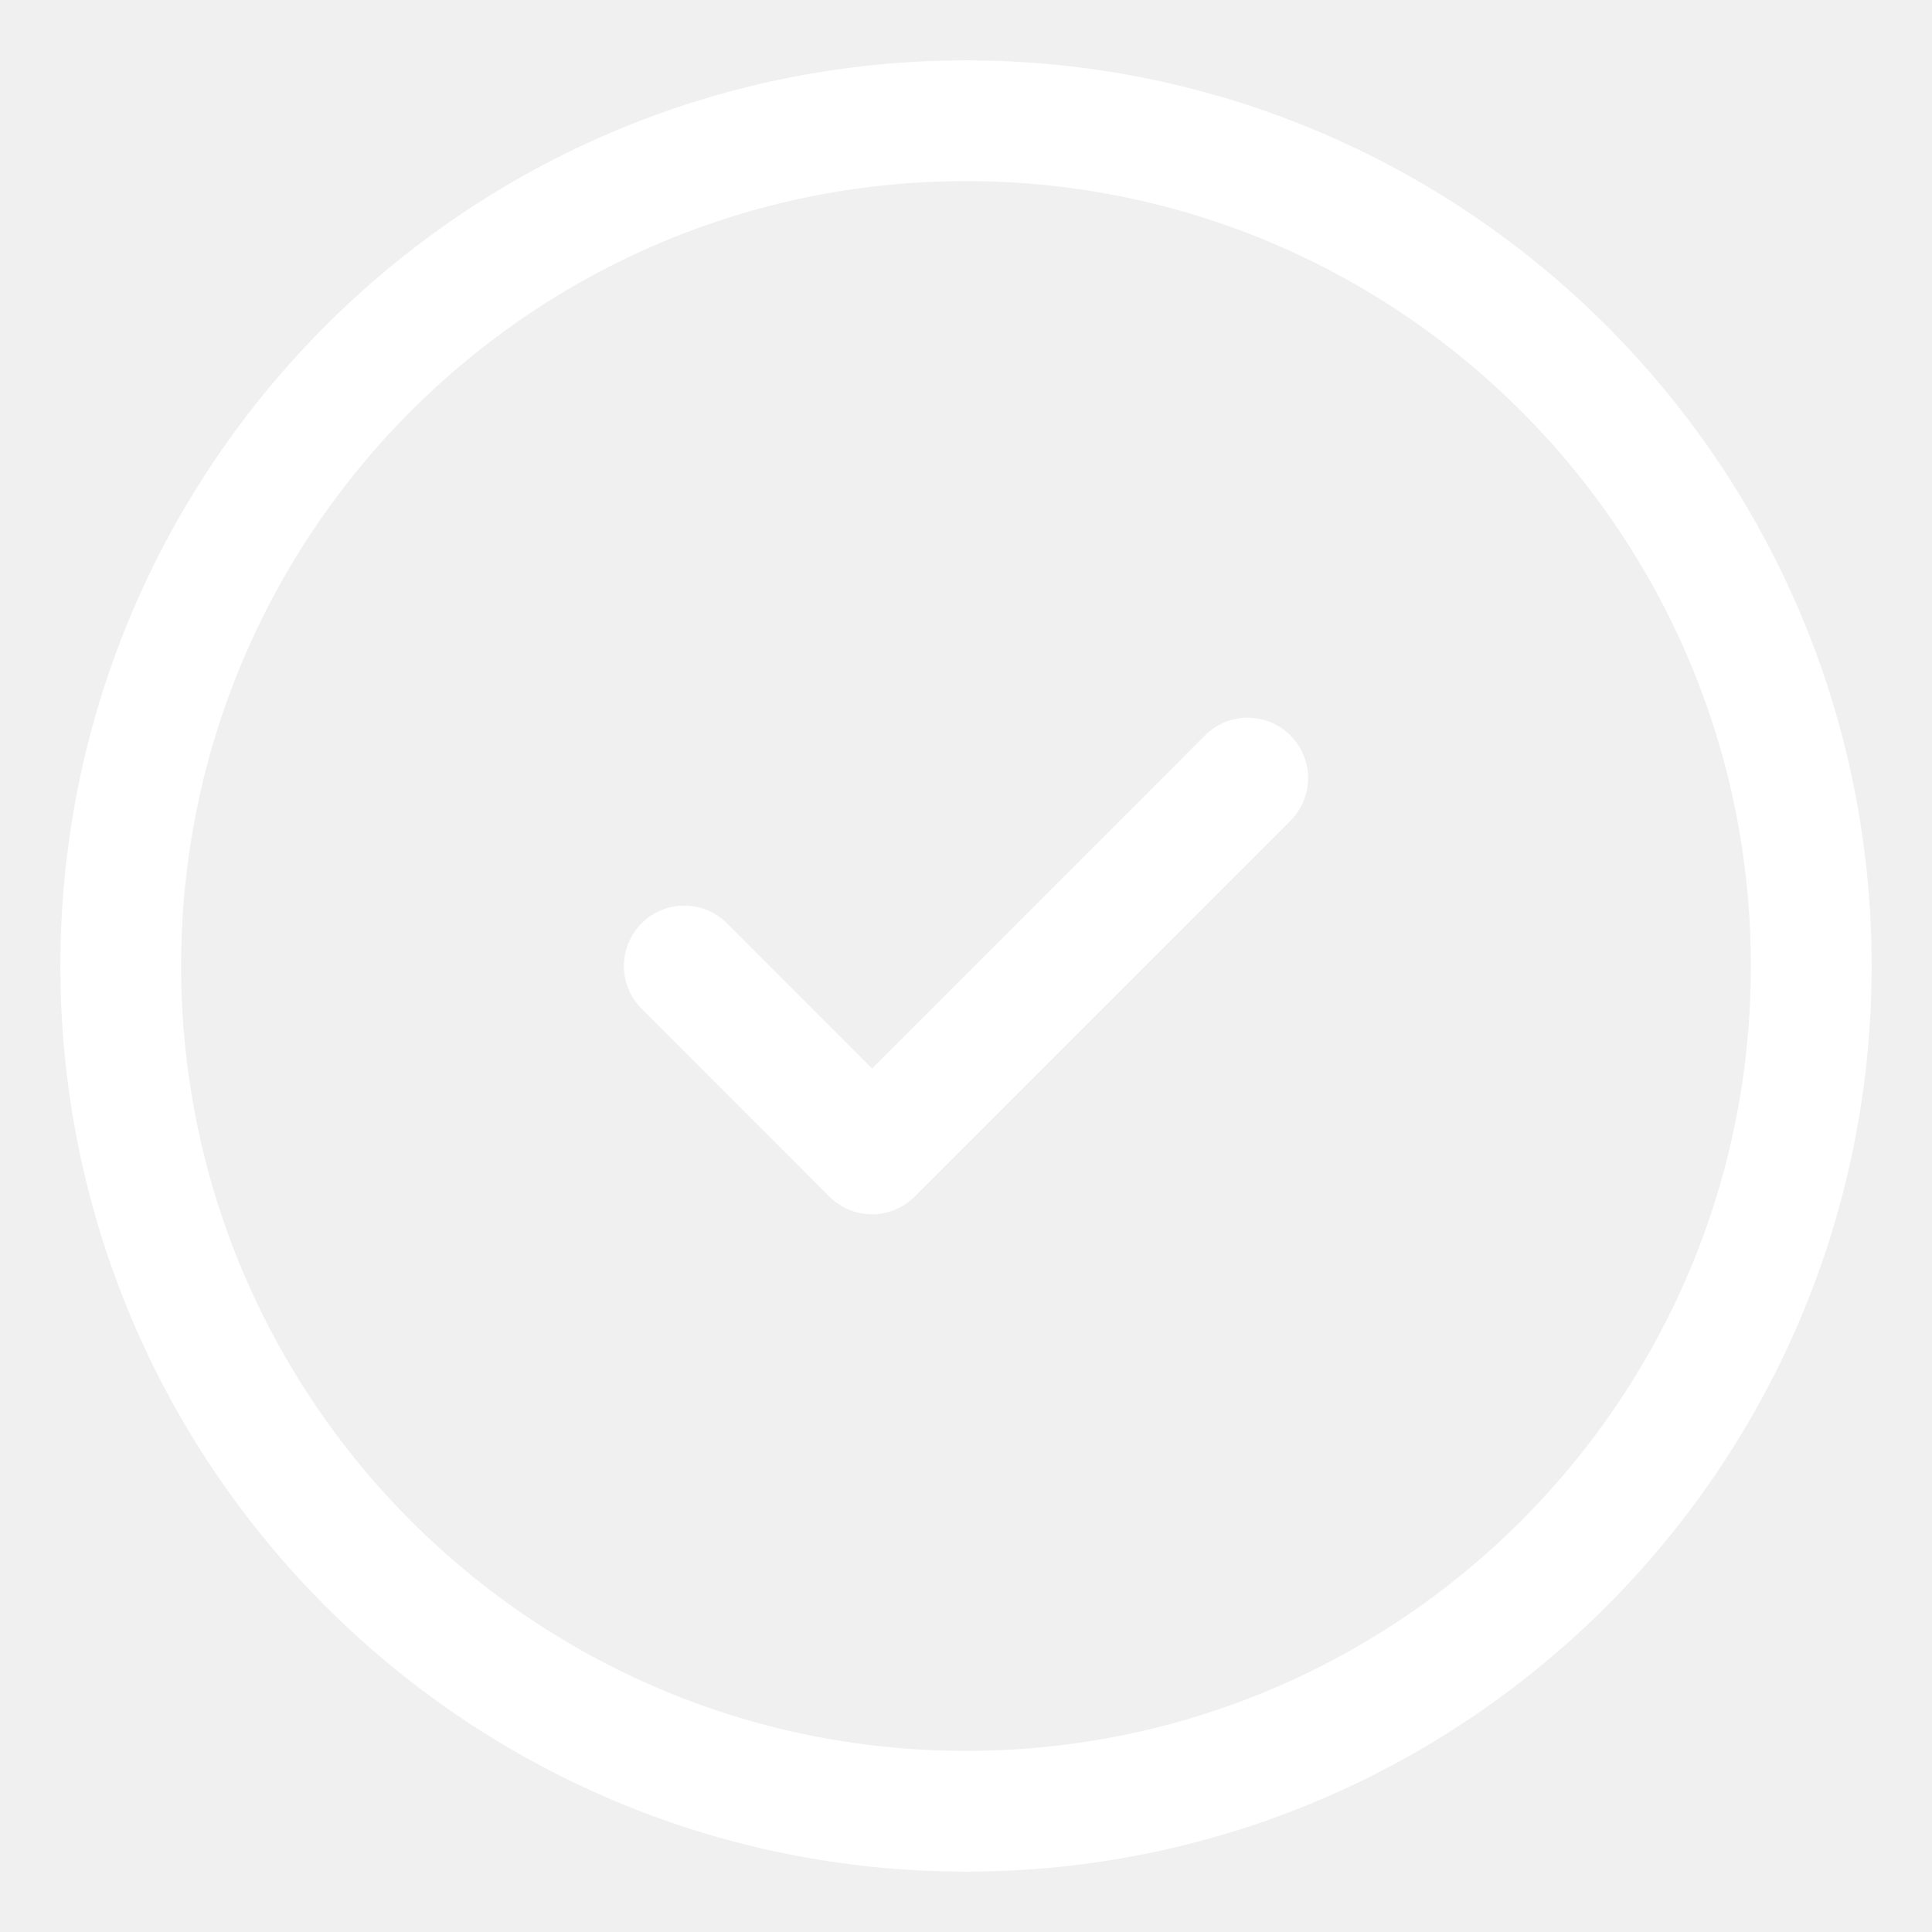
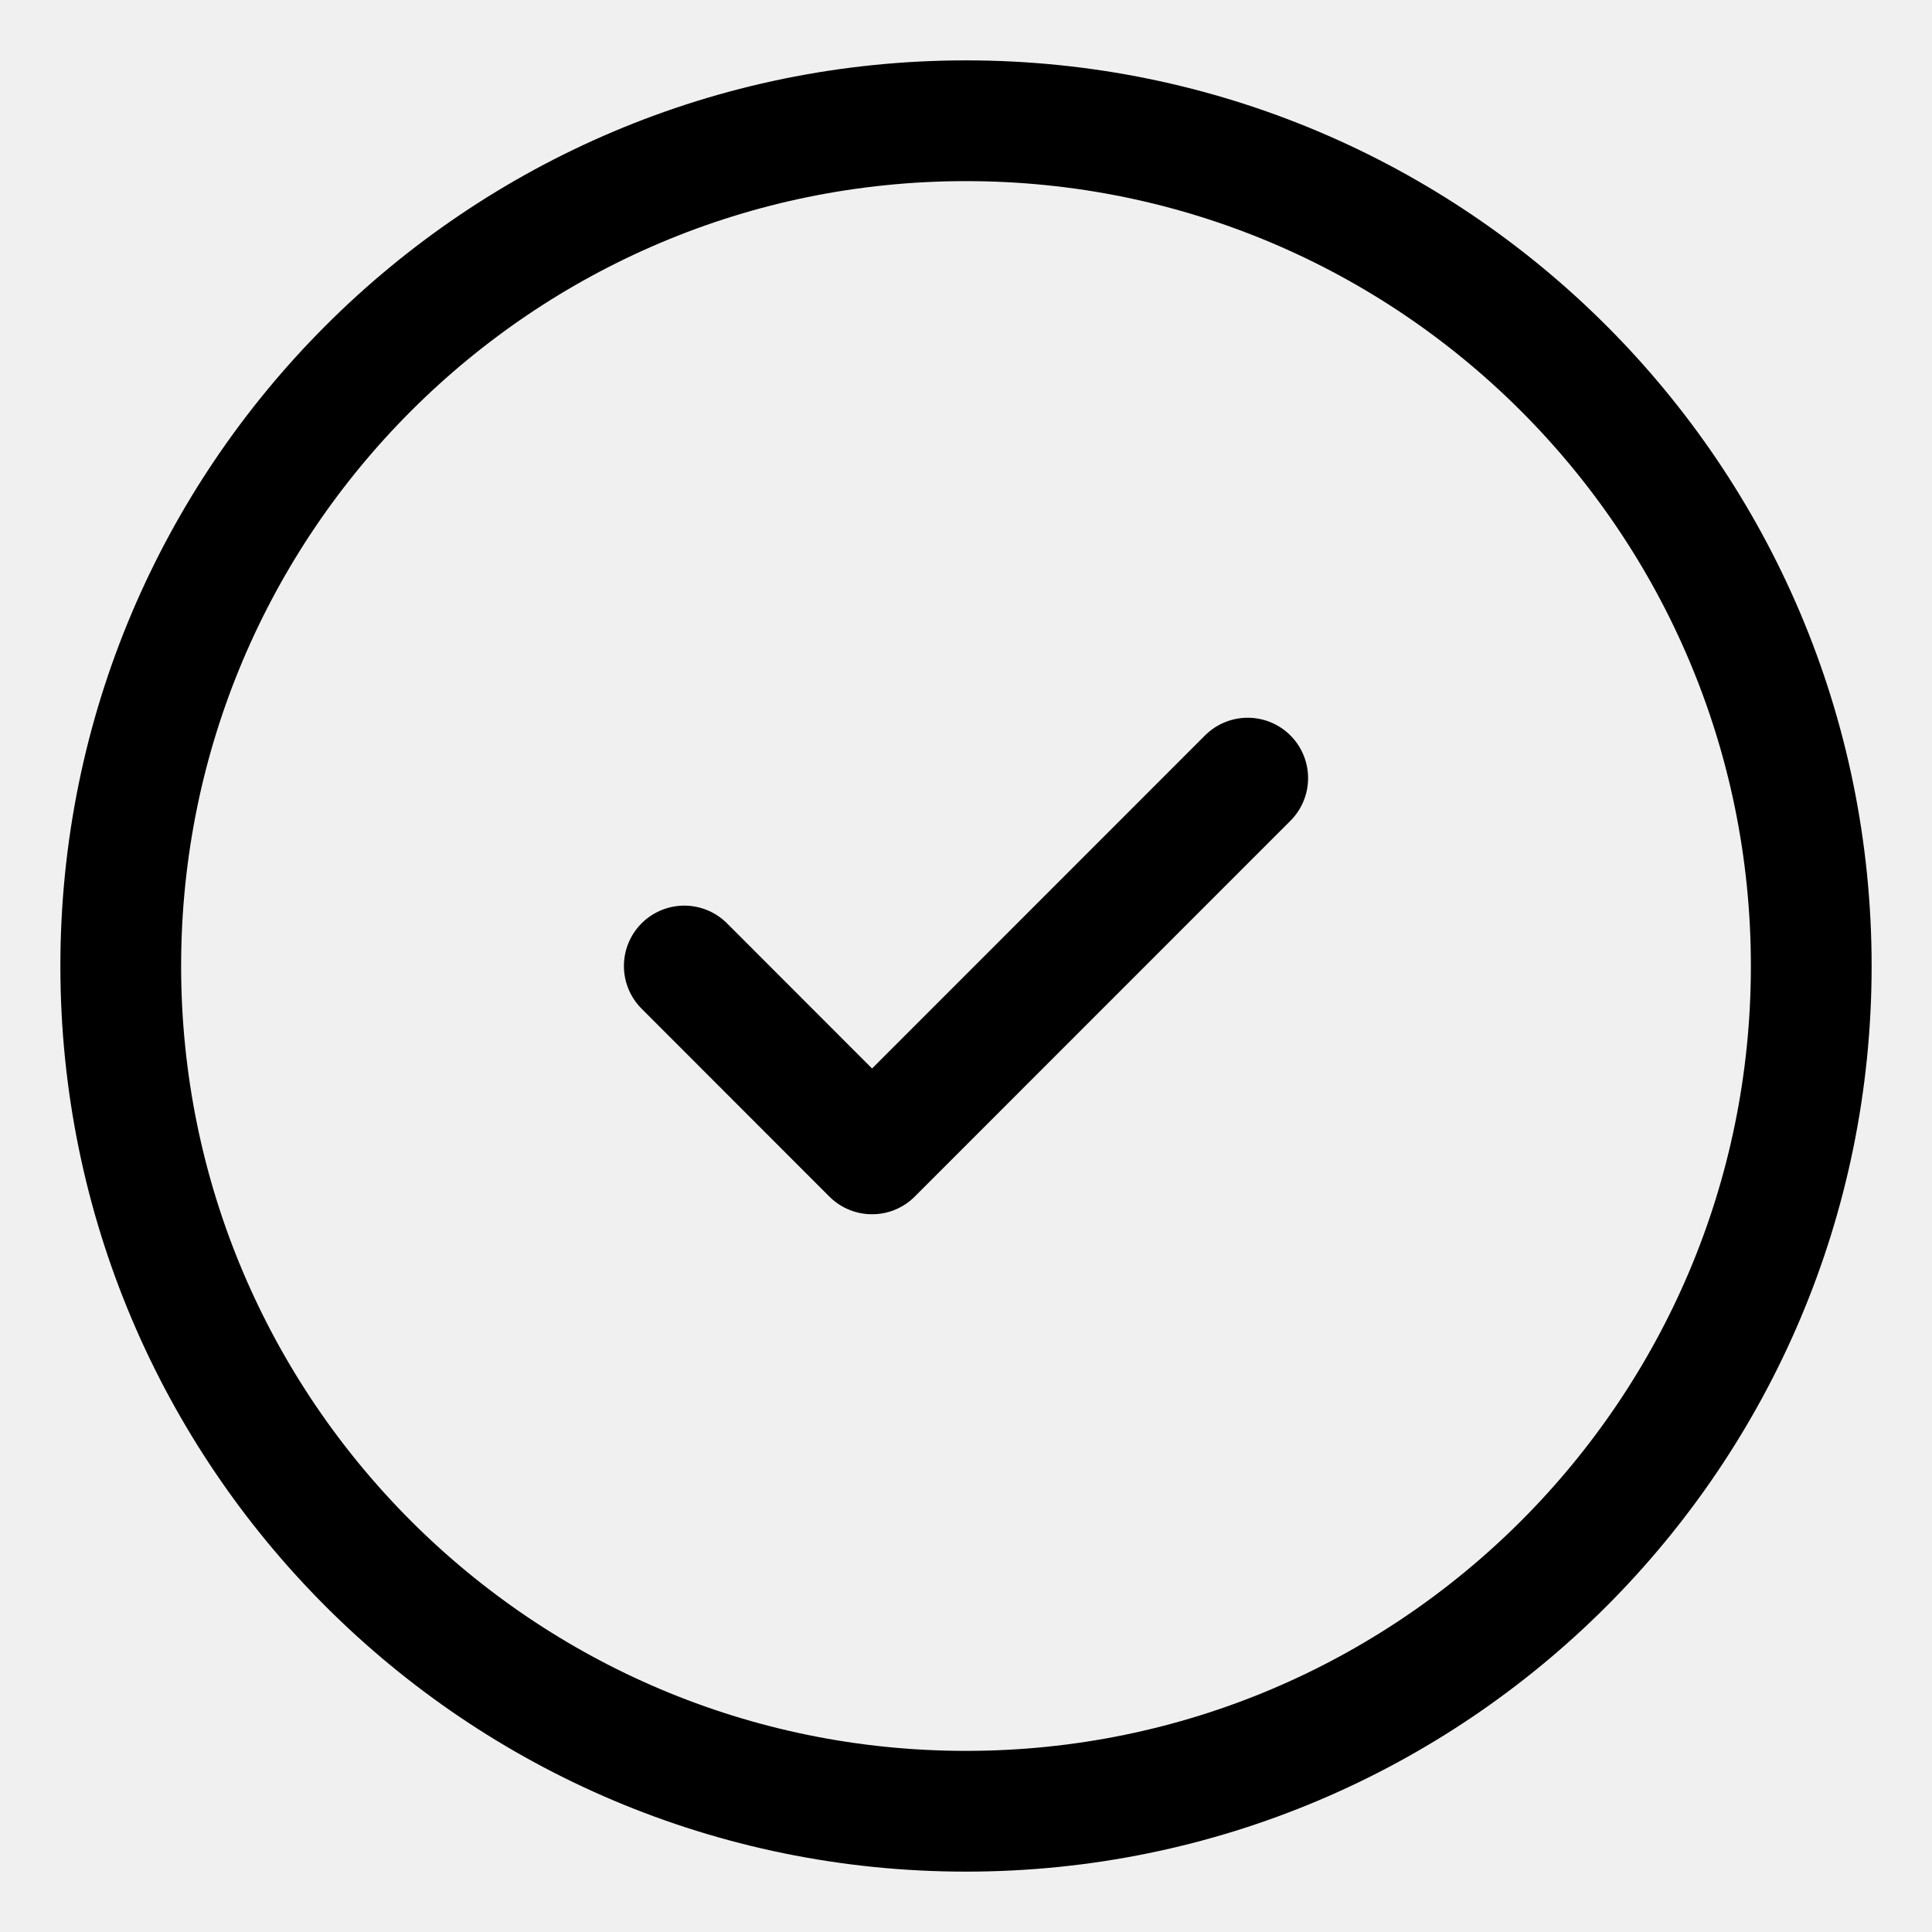
<svg xmlns="http://www.w3.org/2000/svg" width="16" height="16" viewBox="0 0 16 16" fill="none">
-   <path id="Vector" d="M10.333 6.444L7.222 9.556L5.667 8M8 15C4.134 15 1 11.866 1 8C1 4.134 4.134 1 8 1C11.866 1 15 4.134 15 8C15 11.866 11.866 15 8 15Z" stroke="white" stroke-linecap="round" stroke-linejoin="round" />
+   <path id="Vector" d="M10.333 6.444L7.222 9.556L5.667 8M8 15C4.134 15 1 11.866 1 8C1 4.134 4.134 1 8 1C11.866 1 15 4.134 15 8C15 11.866 11.866 15 8 15Z" stroke="currentColor" stroke-linecap="round" stroke-linejoin="round" />
</svg>
